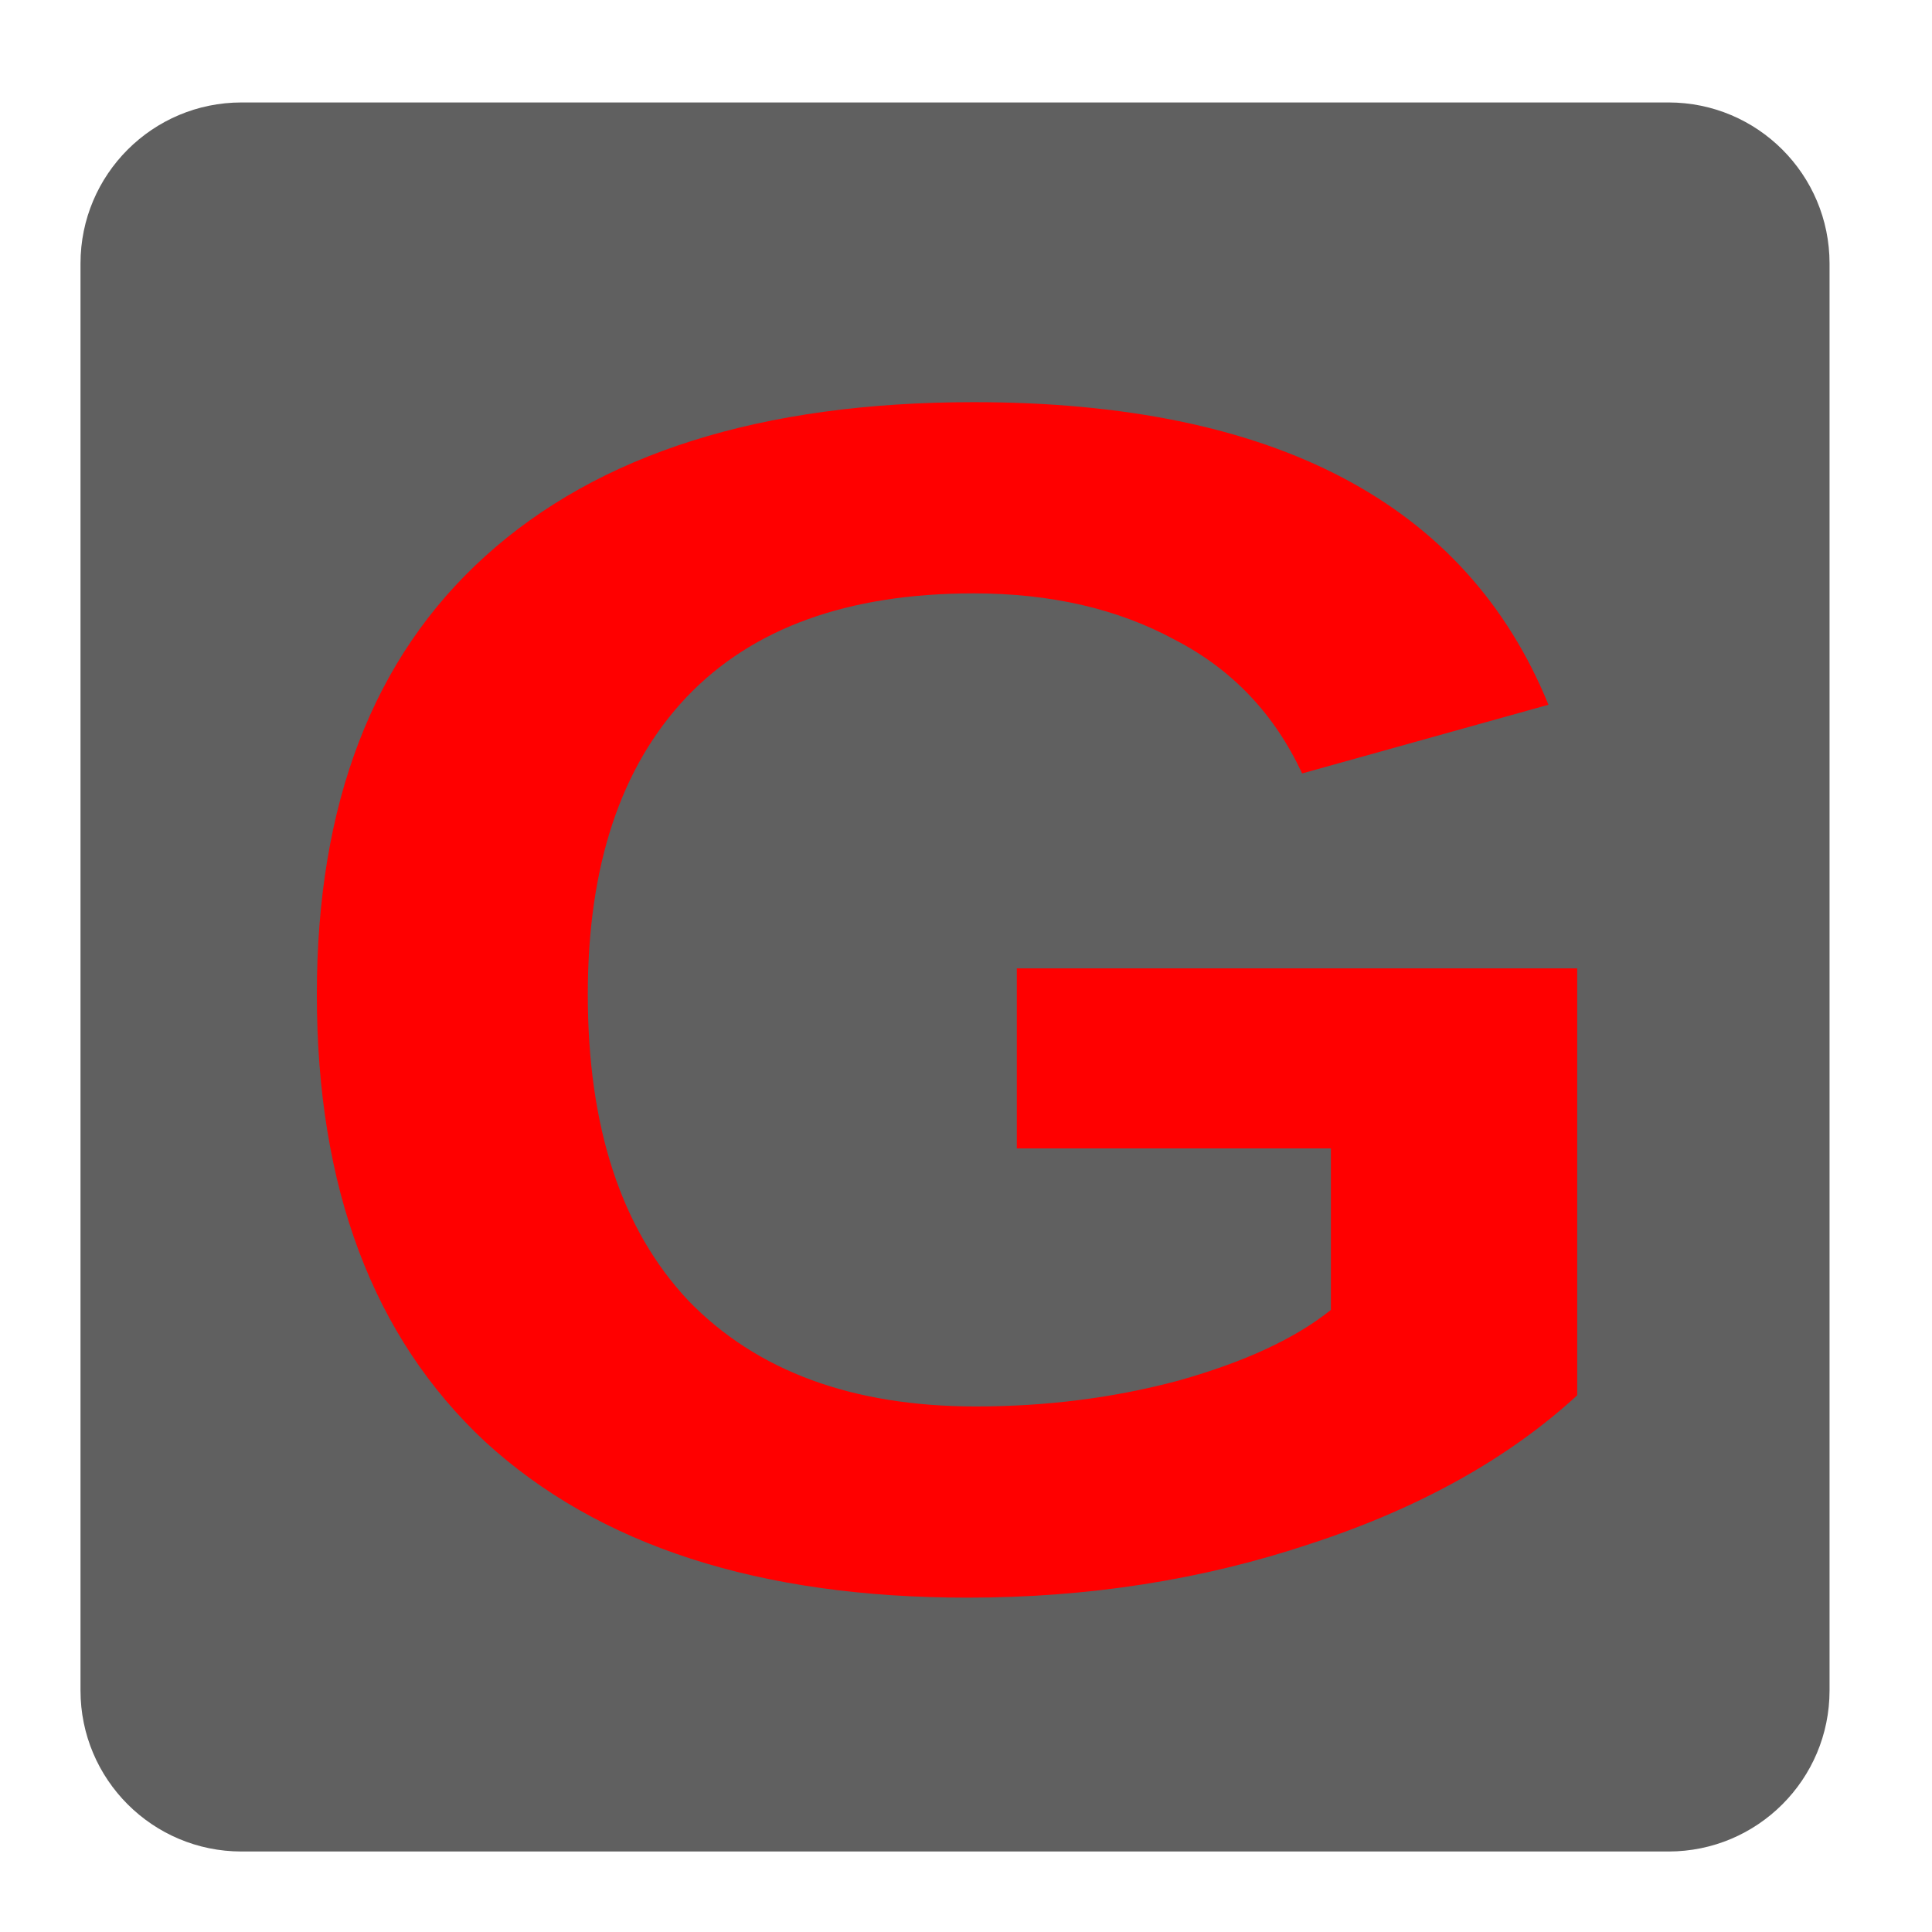
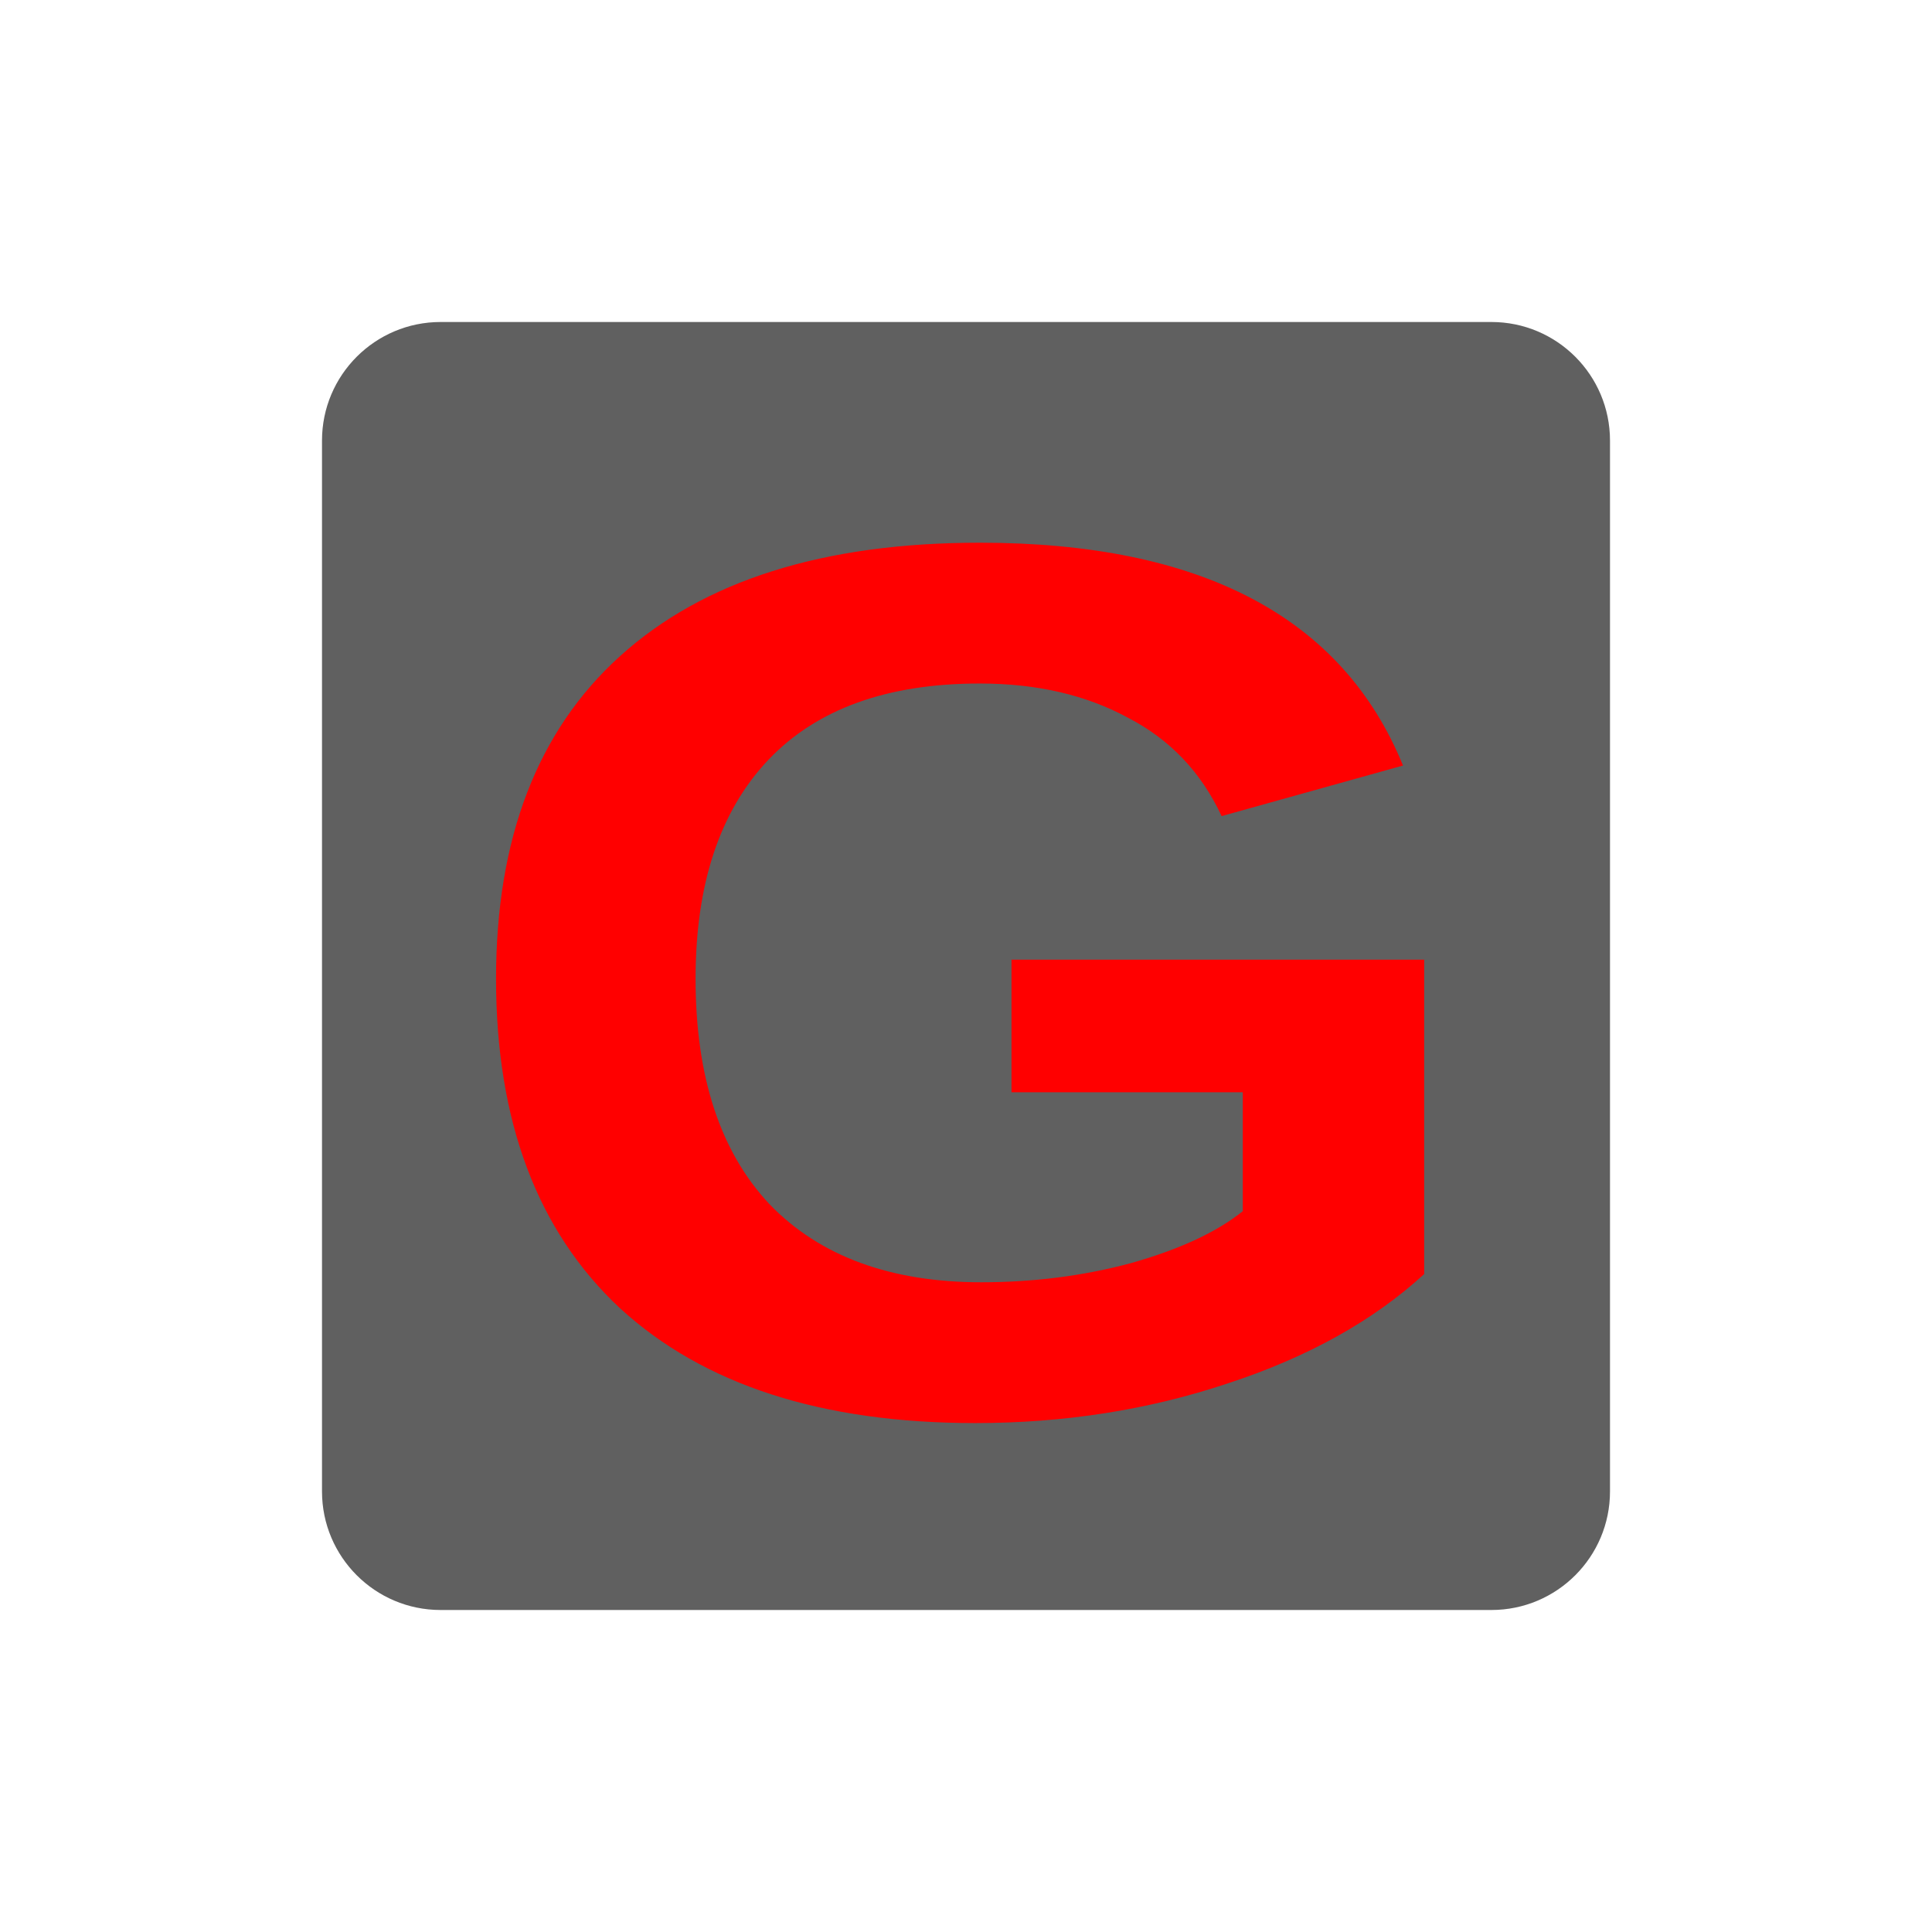
<svg xmlns="http://www.w3.org/2000/svg" version="1.0" width="24" height="24" id="svg2">
  <defs id="defs4" />
-   <g id="g3819" transform="matrix(1.551948,0,0,1.551948,-0.5519481,-0.2792207)">
+   <g id="g3819" transform="matrix(1.142857,0,0,1.142857,2.857143,2.857143)">
    <rect ry="1.289" rx="1.289" y="1" x="1" height="14" width="14" id="rect2987" style="fill:#606060;fill-opacity:1;stroke:none" />
    <text transform="scale(1.051552,0.9509751)" id="text3757" y="13.497" x="2.173" style="font-size:14.206px;font-style:normal;font-variant:normal;font-weight:bold;font-stretch:normal;text-indent:0;text-align:start;text-decoration:none;line-height:125%;letter-spacing:0px;word-spacing:0px;text-transform:none;direction:ltr;block-progression:tb;writing-mode:lr-tb;text-anchor:start;baseline-shift:baseline;color:#000000;fill:#ff0000;fill-opacity:1;fill-rule:nonzero;stroke:none;stroke-width:1px;marker:none;visibility:visible;display:inline;overflow:visible;enable-background:accumulate;font-family:Arial;-inkscape-font-specification:Arial Bold" xml:space="preserve">
      <tspan y="13.497" x="2.173" id="tspan3759">G</tspan>
    </text>
  </g>
</svg>
